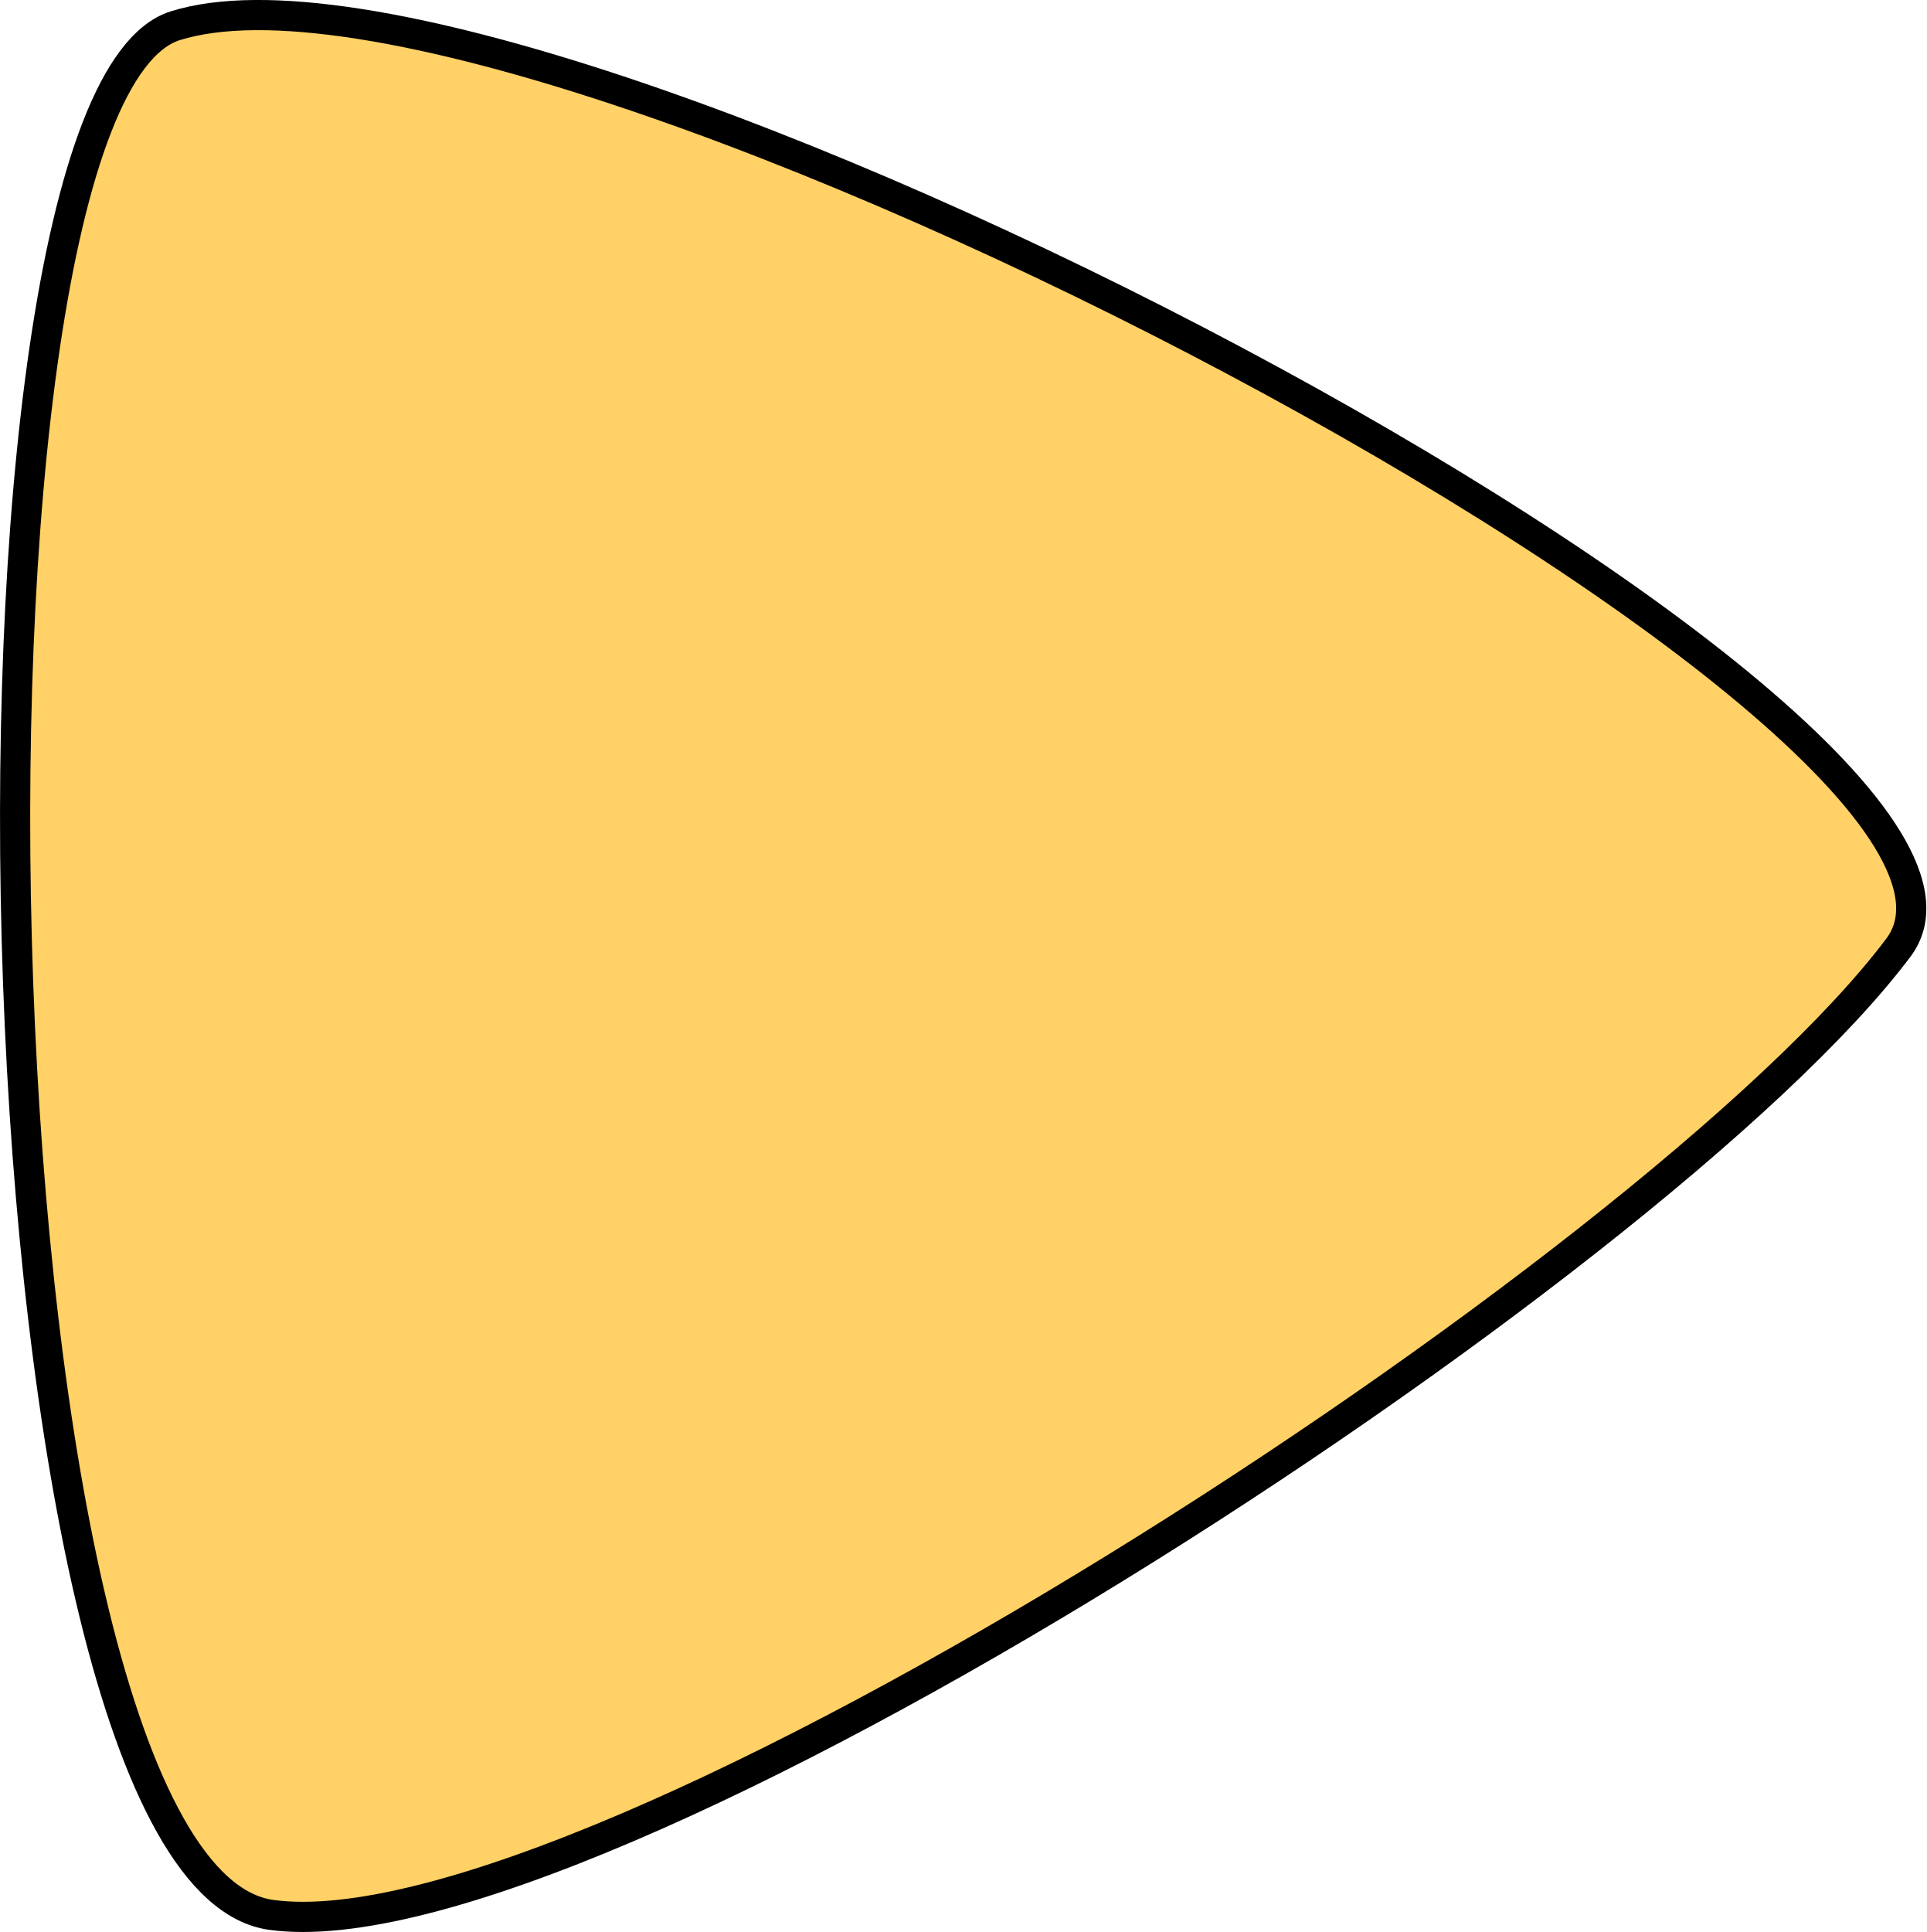
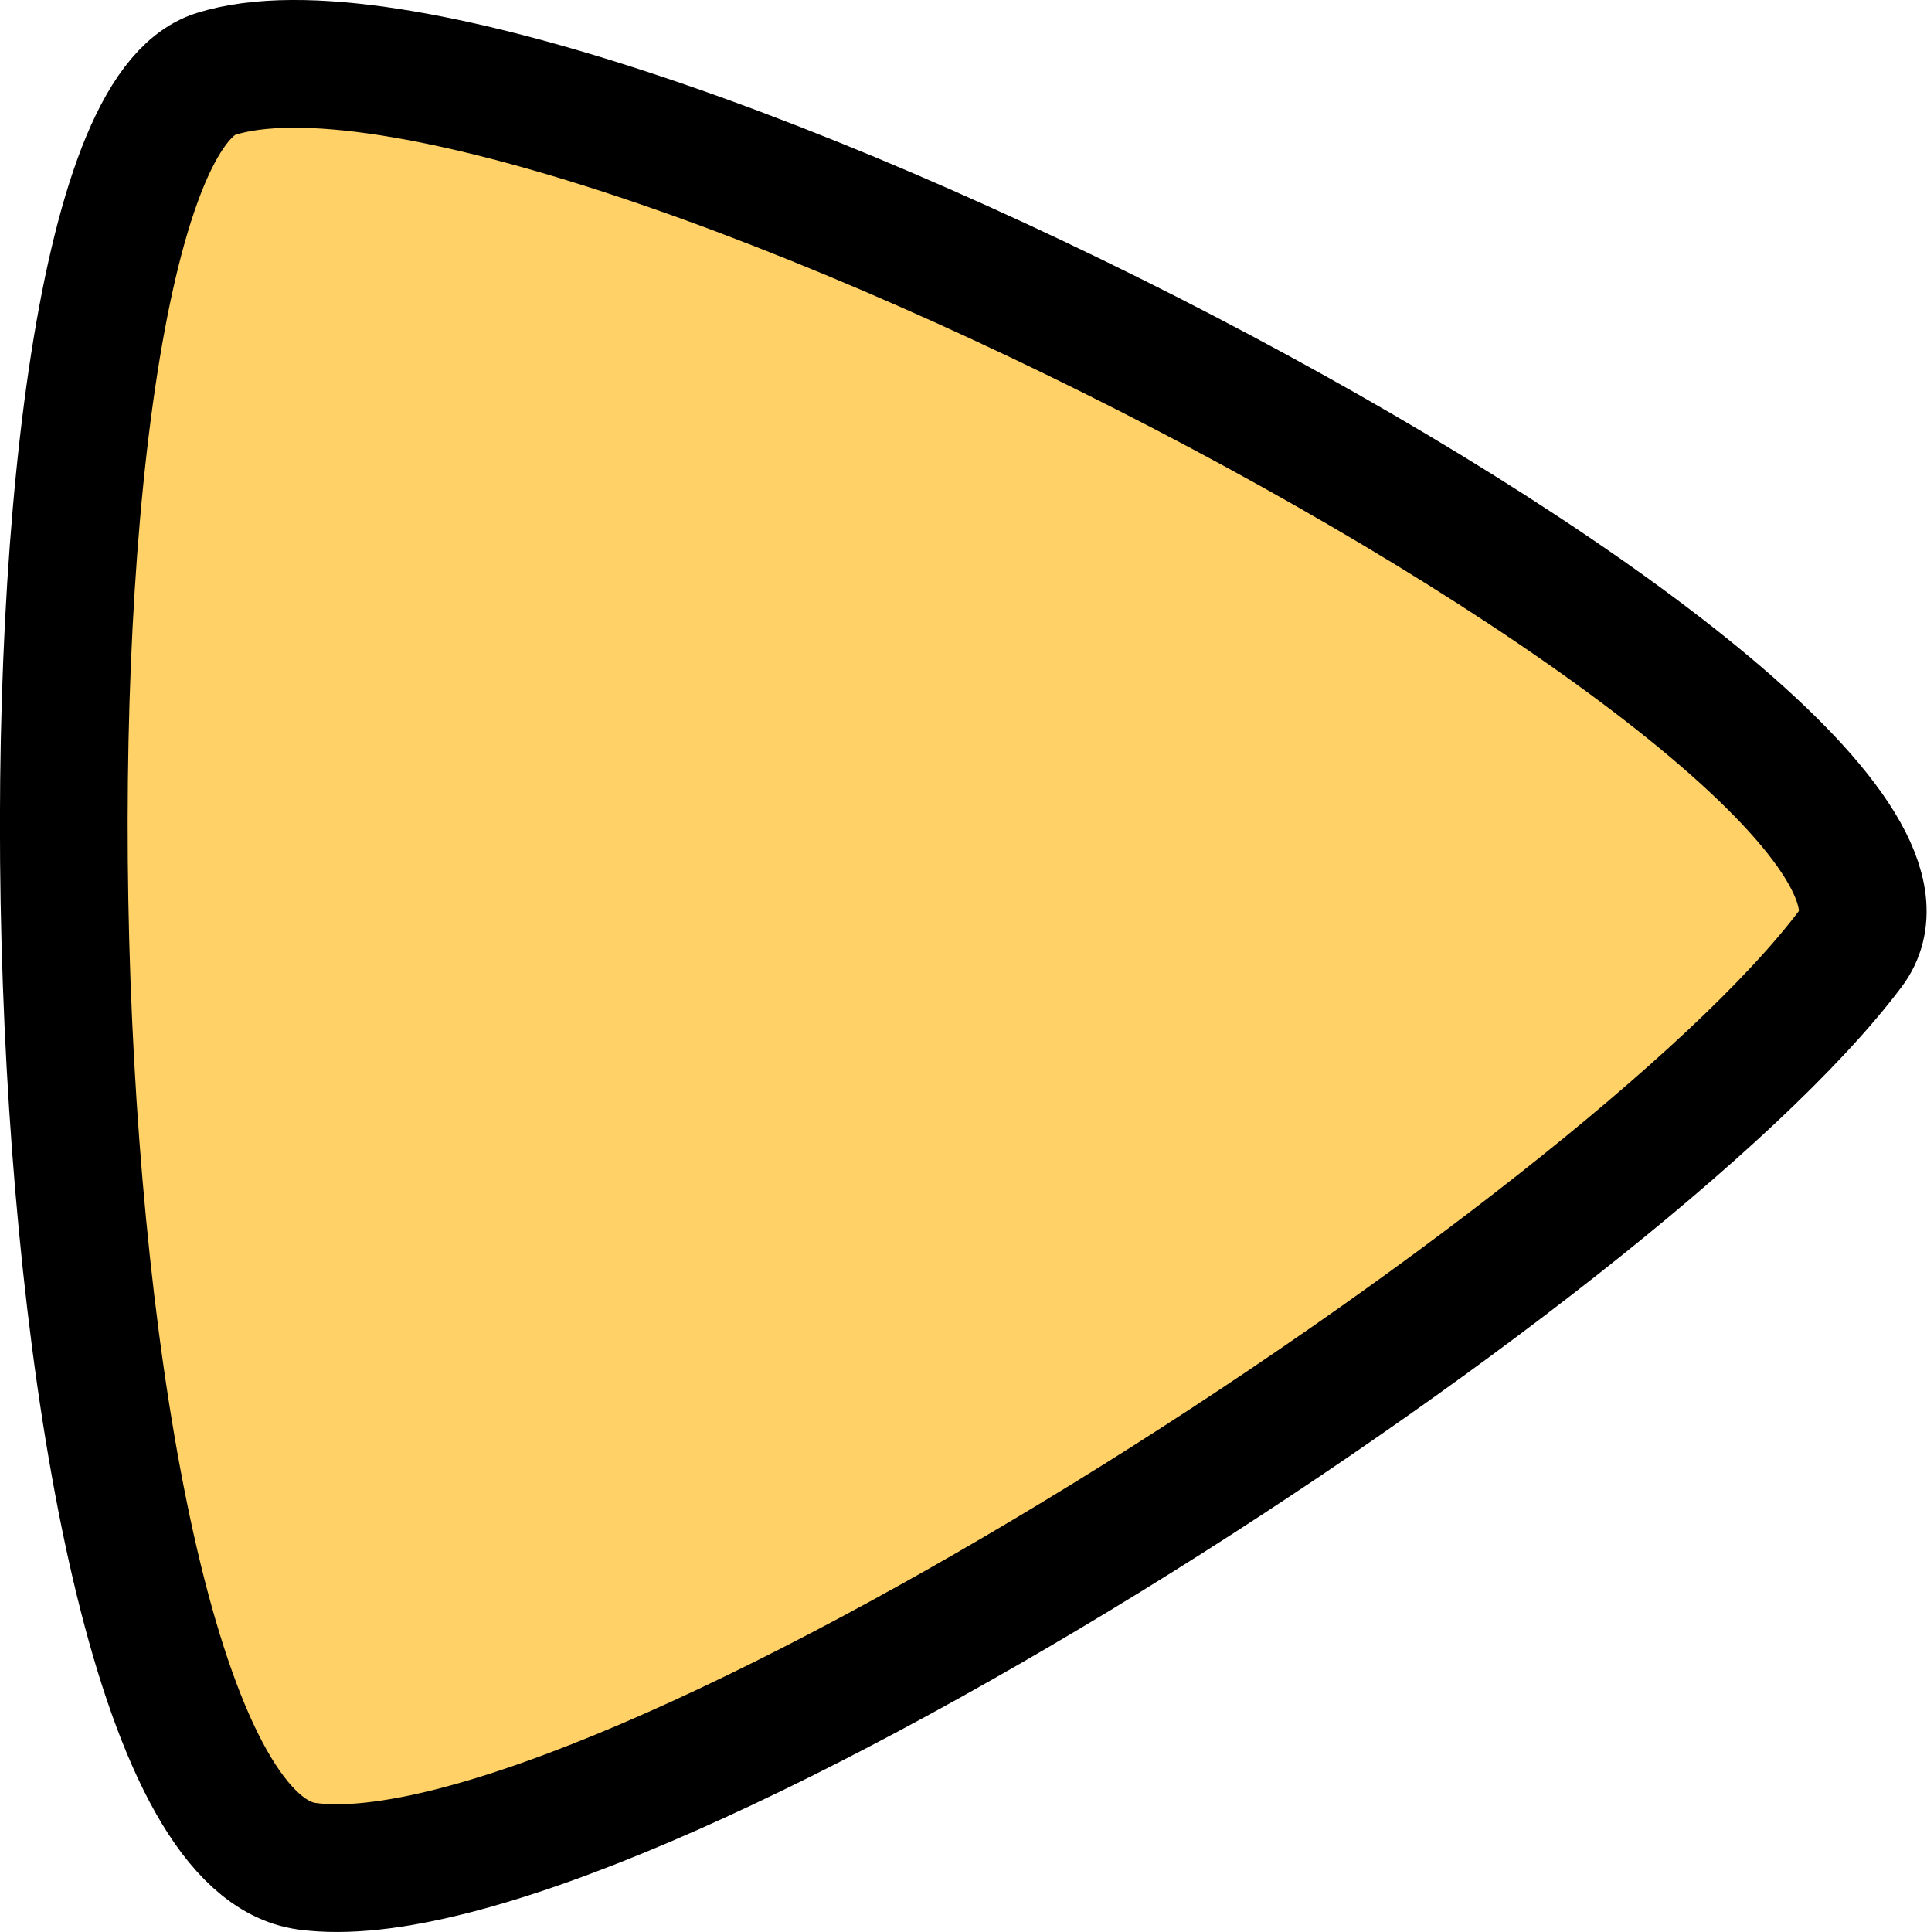
- <svg xmlns="http://www.w3.org/2000/svg" viewBox="0 0 191.49 192.02">
-   <path d="M30.88,195.31c32,4.37,137.82-64.27,161.75-96.14C209.32,76.94,56.94-3.65,21.33,7.55-2.92,15.18.75,191.2,30.88,195.31Z" transform="translate(-3.91 -4.99)" style="fill: #ffd166;stroke: #000;stroke-miterlimit: 10;stroke-width: 3px" />
+ <svg xmlns="http://www.w3.org/2000/svg" viewBox="0 0 181.03 181.5">
+   <path d="M33.8,181.82c28.7,3.92,123.59-57.63,145.05-86.21,15-19.94-121.68-92.2-153.61-82.16C3.49,20.29,6.79,178.14,33.8,181.82Z" transform="translate(-4.97 -6.5)" style="fill:#ffd166;stroke:#000;stroke-miterlimit:10;stroke-width:12px" />
</svg>
